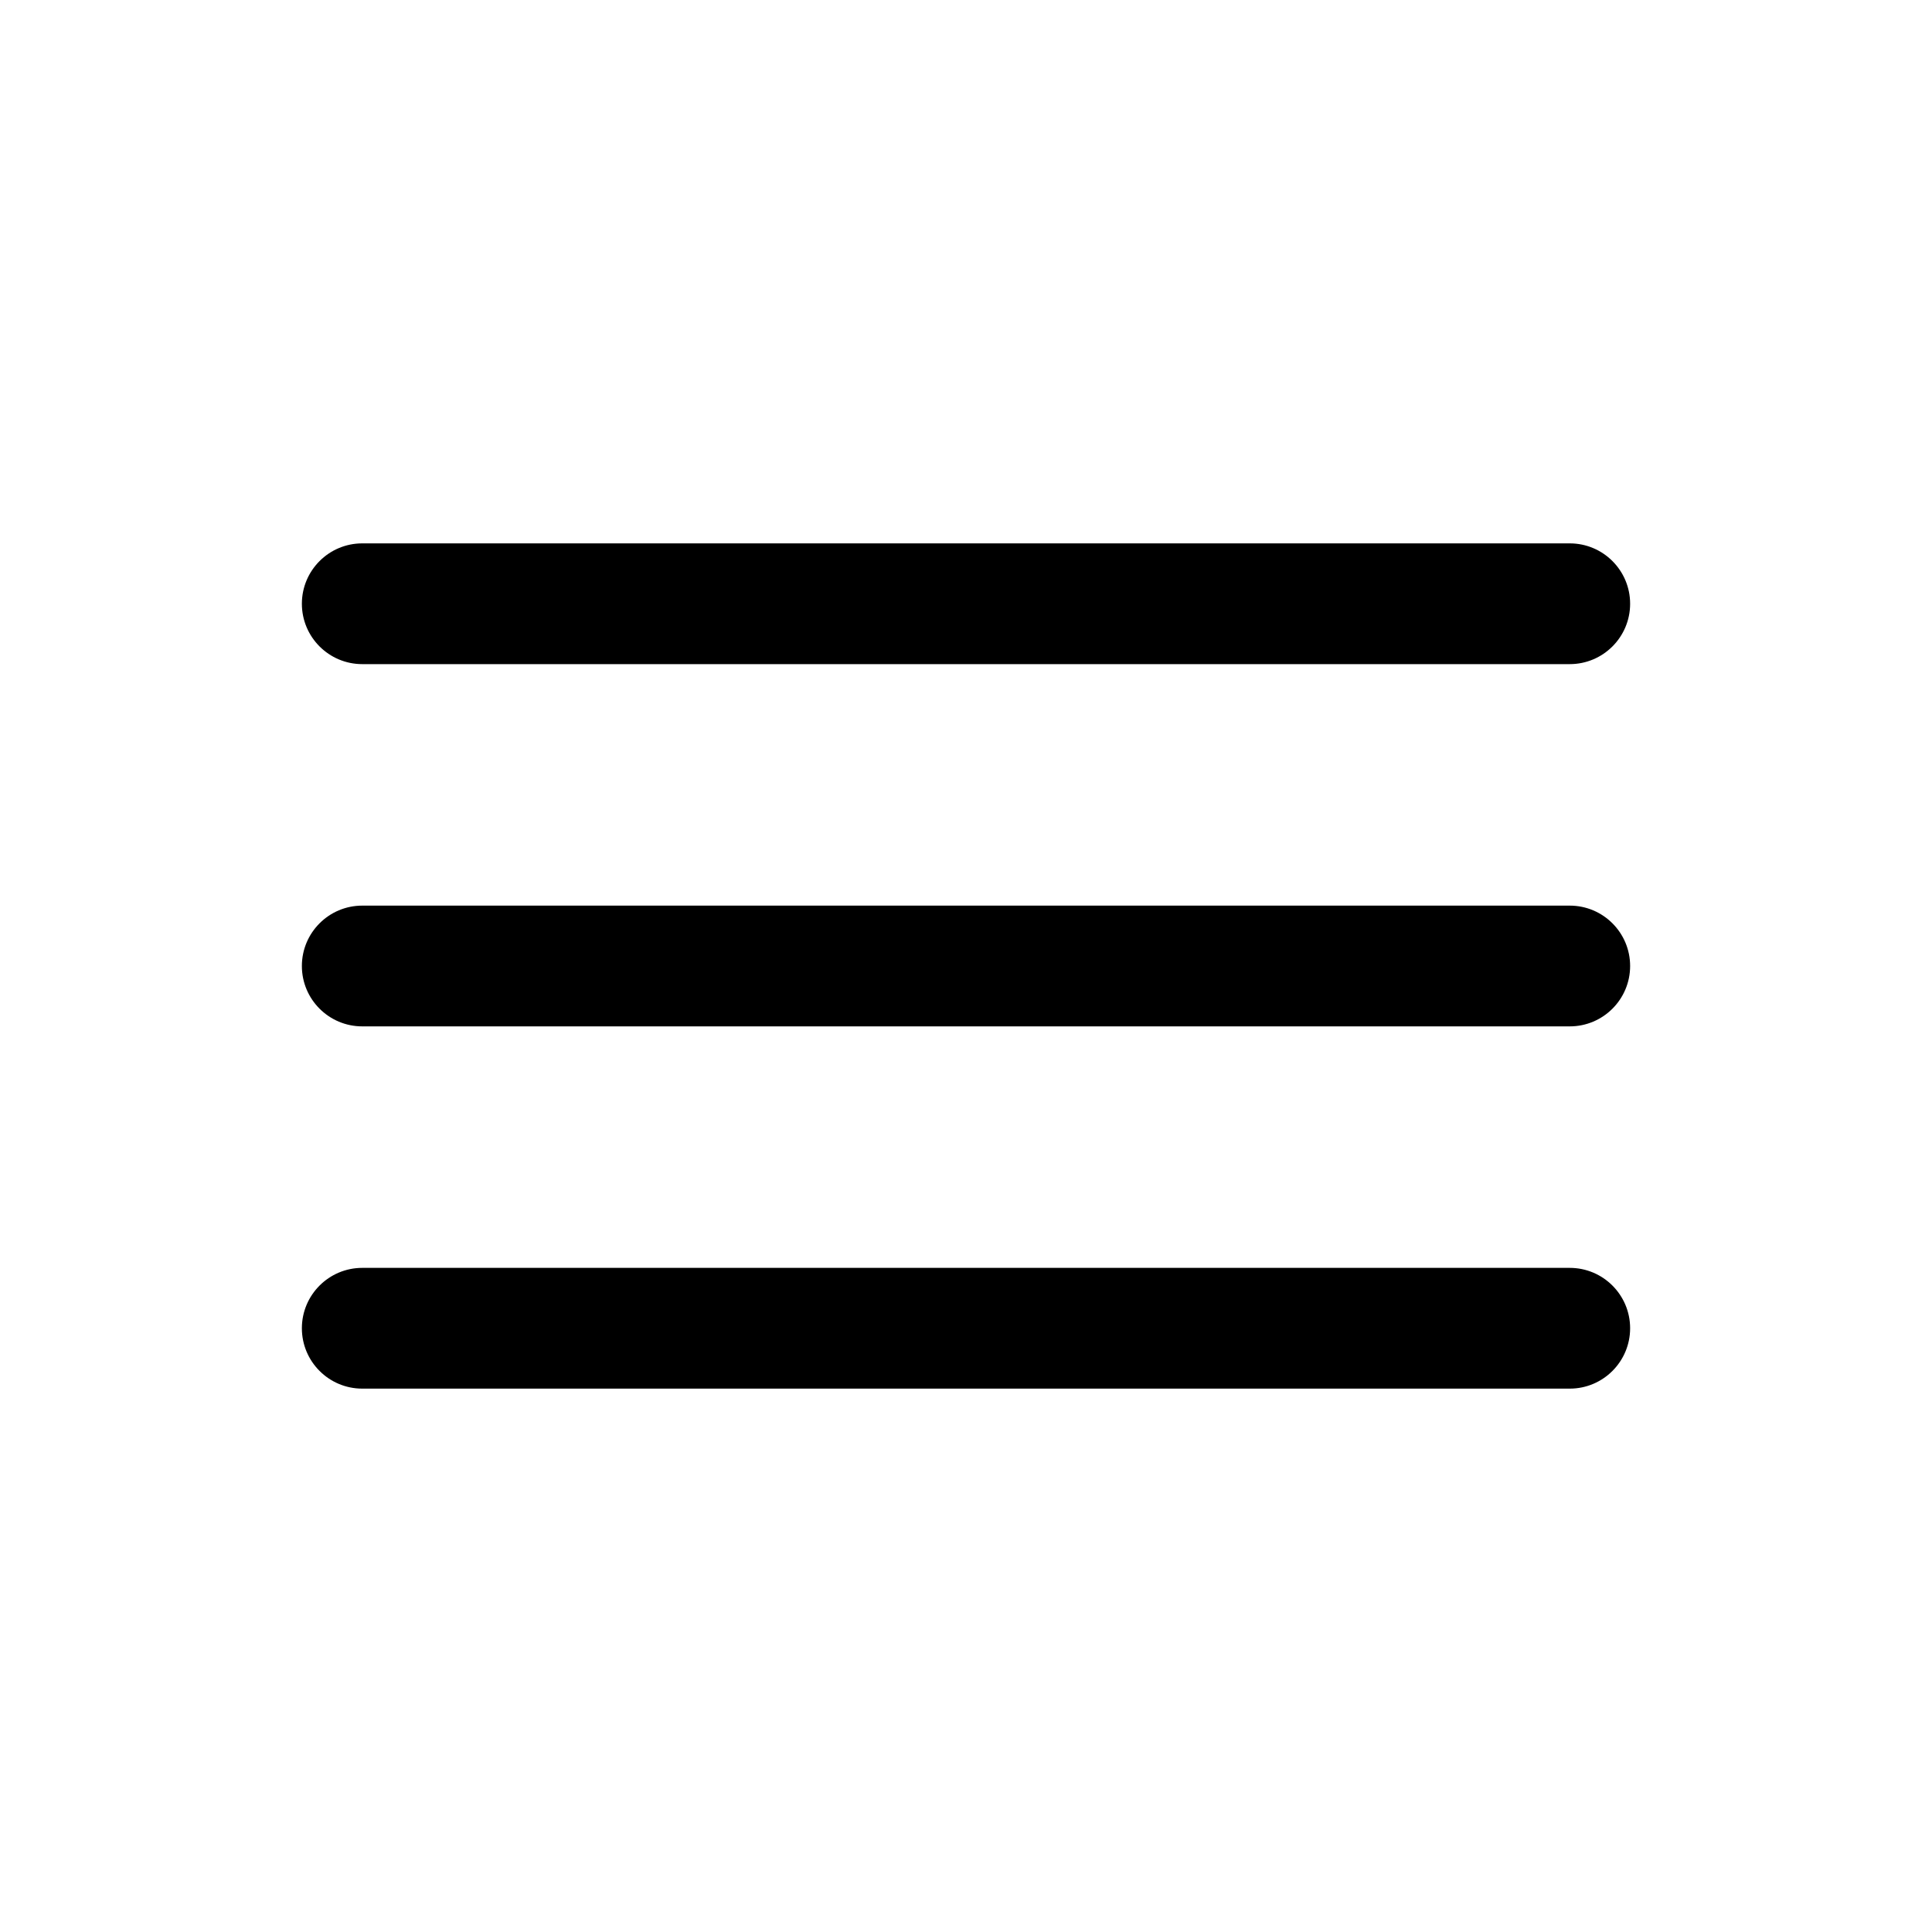
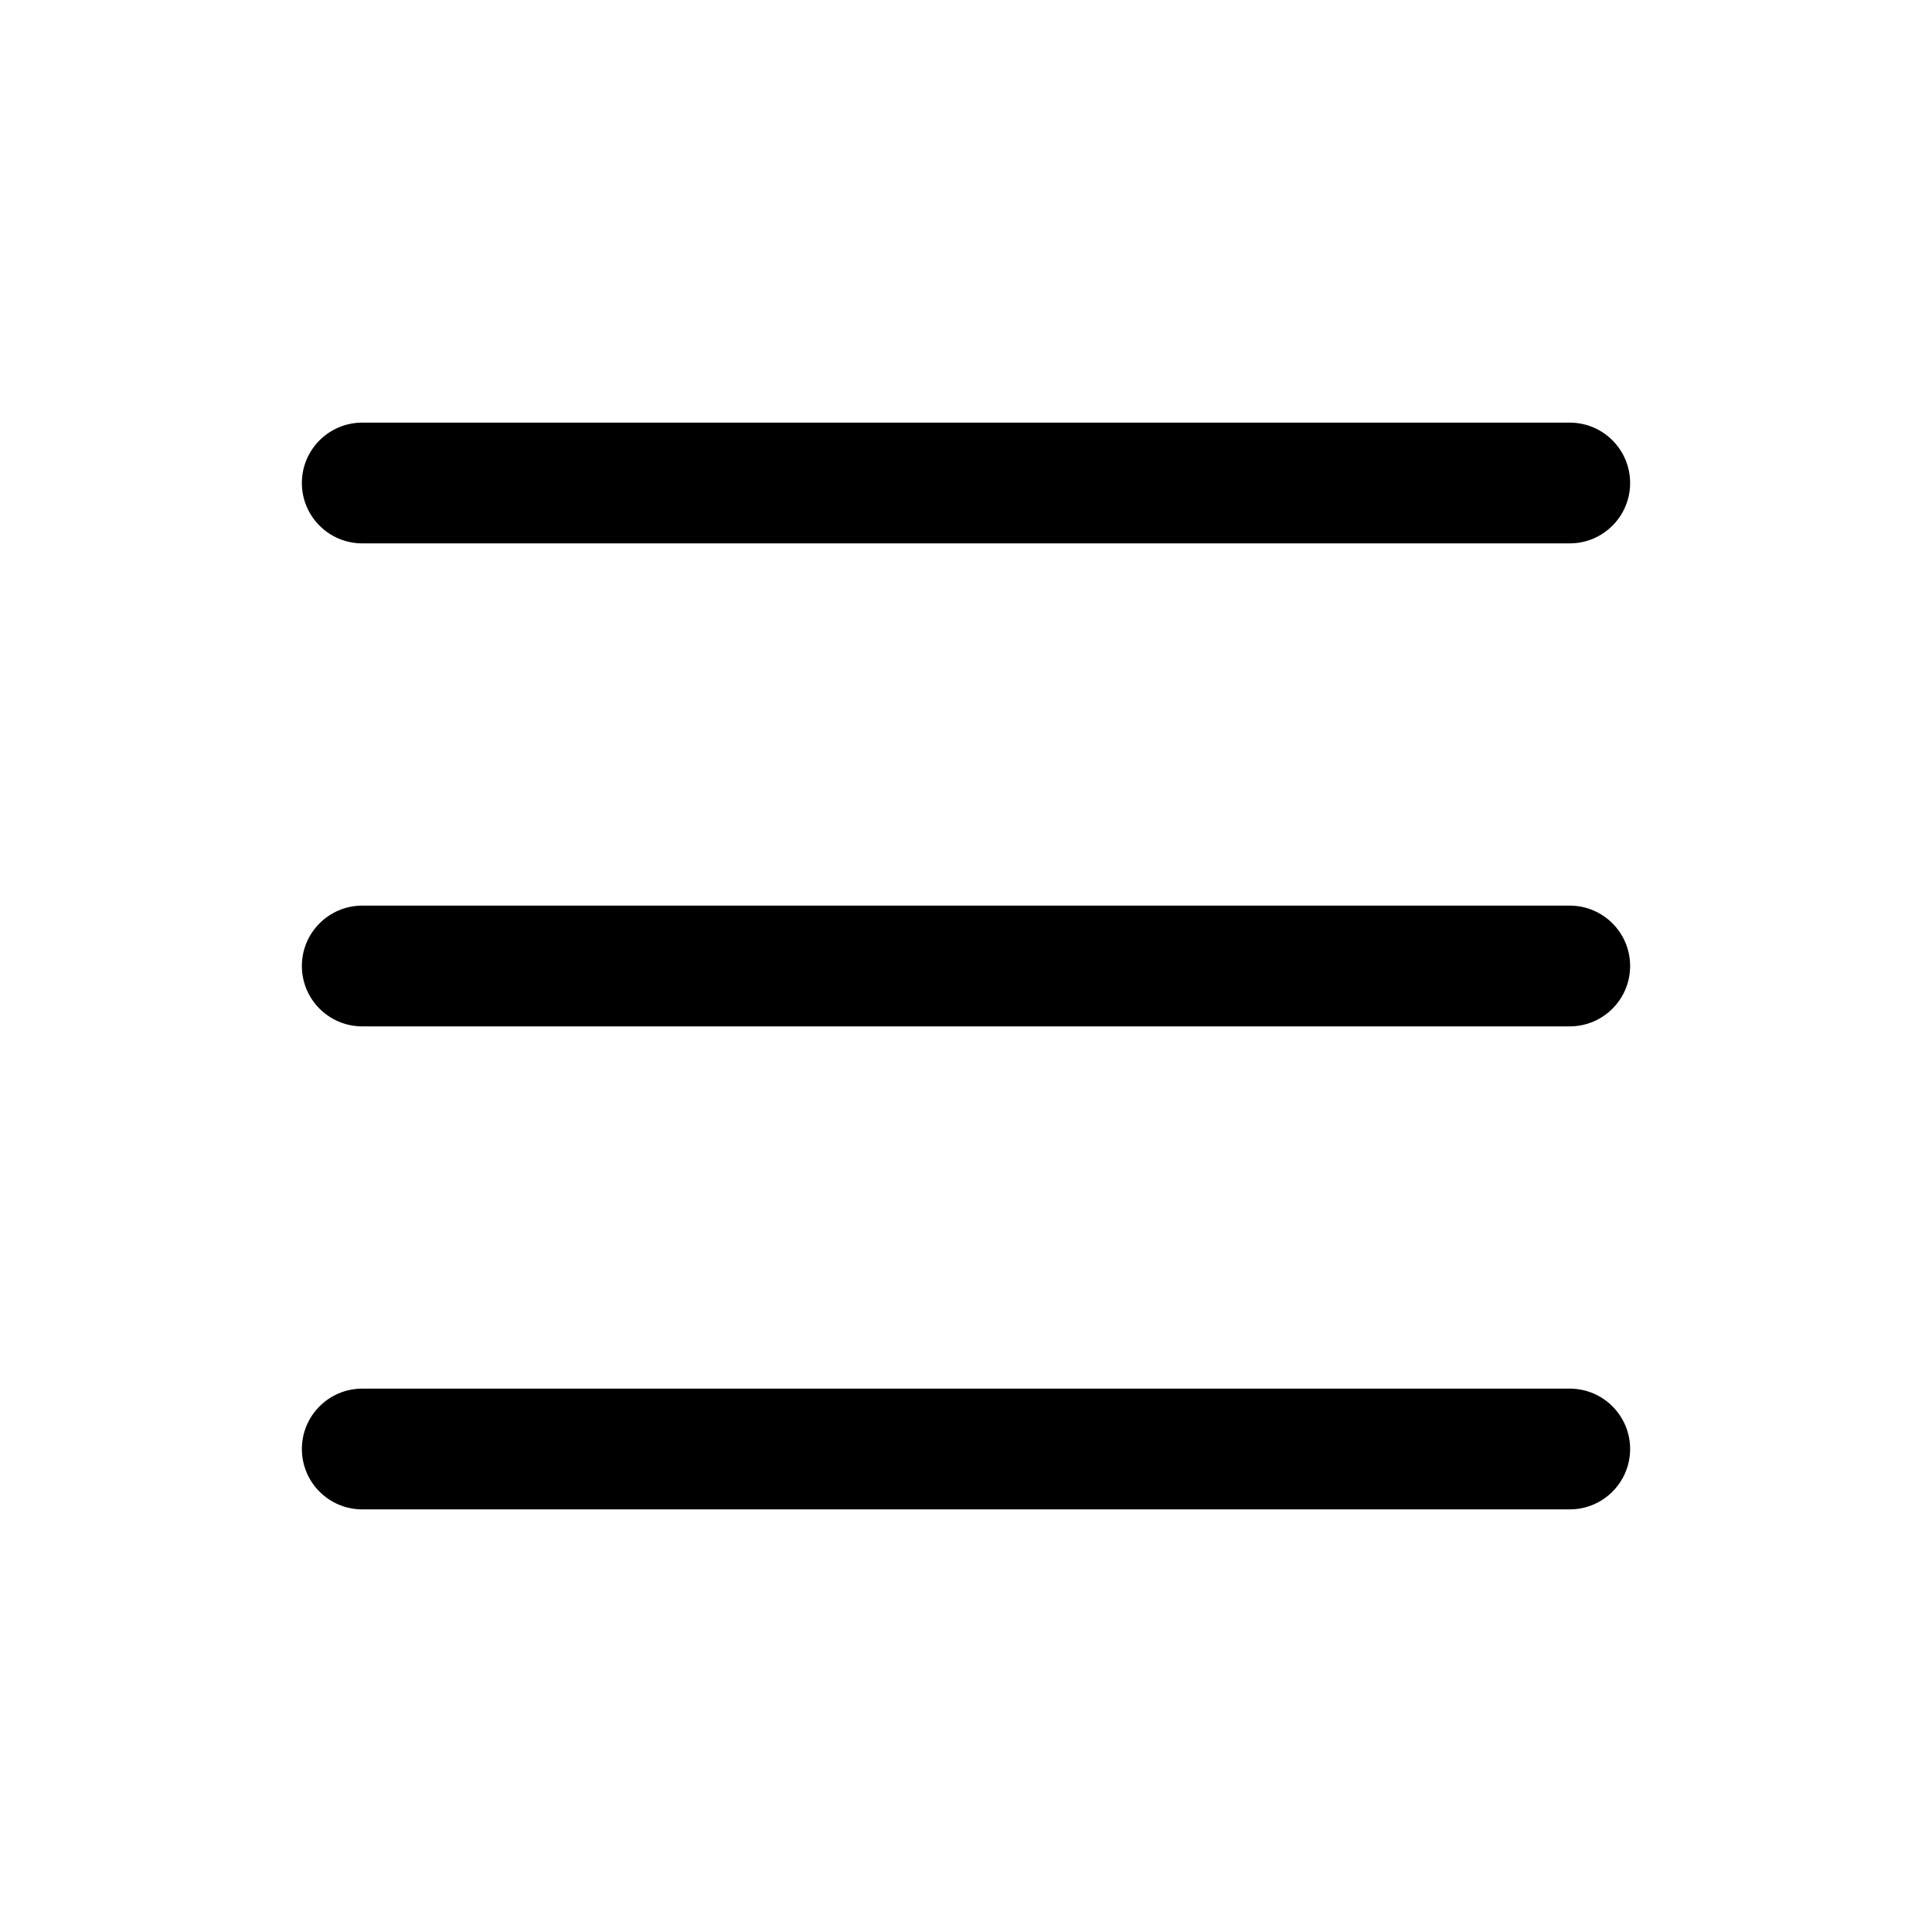
<svg xmlns="http://www.w3.org/2000/svg" width="16" height="16" viewBox="0 0 16 16" fill="none">
-   <path d="M13 10.5C13.276 10.5 13.5 10.724 13.5 11C13.5 11.276 13.276 11.5 13 11.5H3C2.724 11.5 2.5 11.276 2.5 11C2.5 10.724 2.724 10.5 3 10.5H13Z" fill="currentColor" />
-   <path d="M13 7.5C13.276 7.5 13.5 7.724 13.5 8C13.5 8.276 13.276 8.5 13 8.5H3C2.724 8.5 2.5 8.276 2.5 8C2.5 7.724 2.724 7.5 3 7.5H13Z" fill="currentColor" />
-   <path d="M13 4.5C13.276 4.5 13.5 4.724 13.5 5C13.5 5.276 13.276 5.5 13 5.5H3C2.724 5.5 2.5 5.276 2.5 5C2.5 4.724 2.724 4.5 3 4.5H13Z" fill="currentColor" />
+   <path d="M13 11.5C13.276 11.5 13.5 11.724 13.5 12C13.5 12.276 13.276 12.5 13 12.5H3C2.724 12.5 2.5 12.276 2.5 12C2.5 11.724 2.724 11.5 3 11.5H13Z" fill="black" />
+   <path d="M13 7.5C13.276 7.5 13.5 7.724 13.5 8C13.5 8.276 13.276 8.5 13 8.5H3C2.724 8.5 2.5 8.276 2.5 8C2.5 7.724 2.724 7.5 3 7.5H13Z" fill="black" />
+   <path d="M13 3.5C13.276 3.5 13.5 3.724 13.5 4C13.5 4.276 13.276 4.5 13 4.5H3C2.724 4.5 2.5 4.276 2.5 4C2.5 3.724 2.724 3.5 3 3.5H13Z" fill="black" />
</svg>
